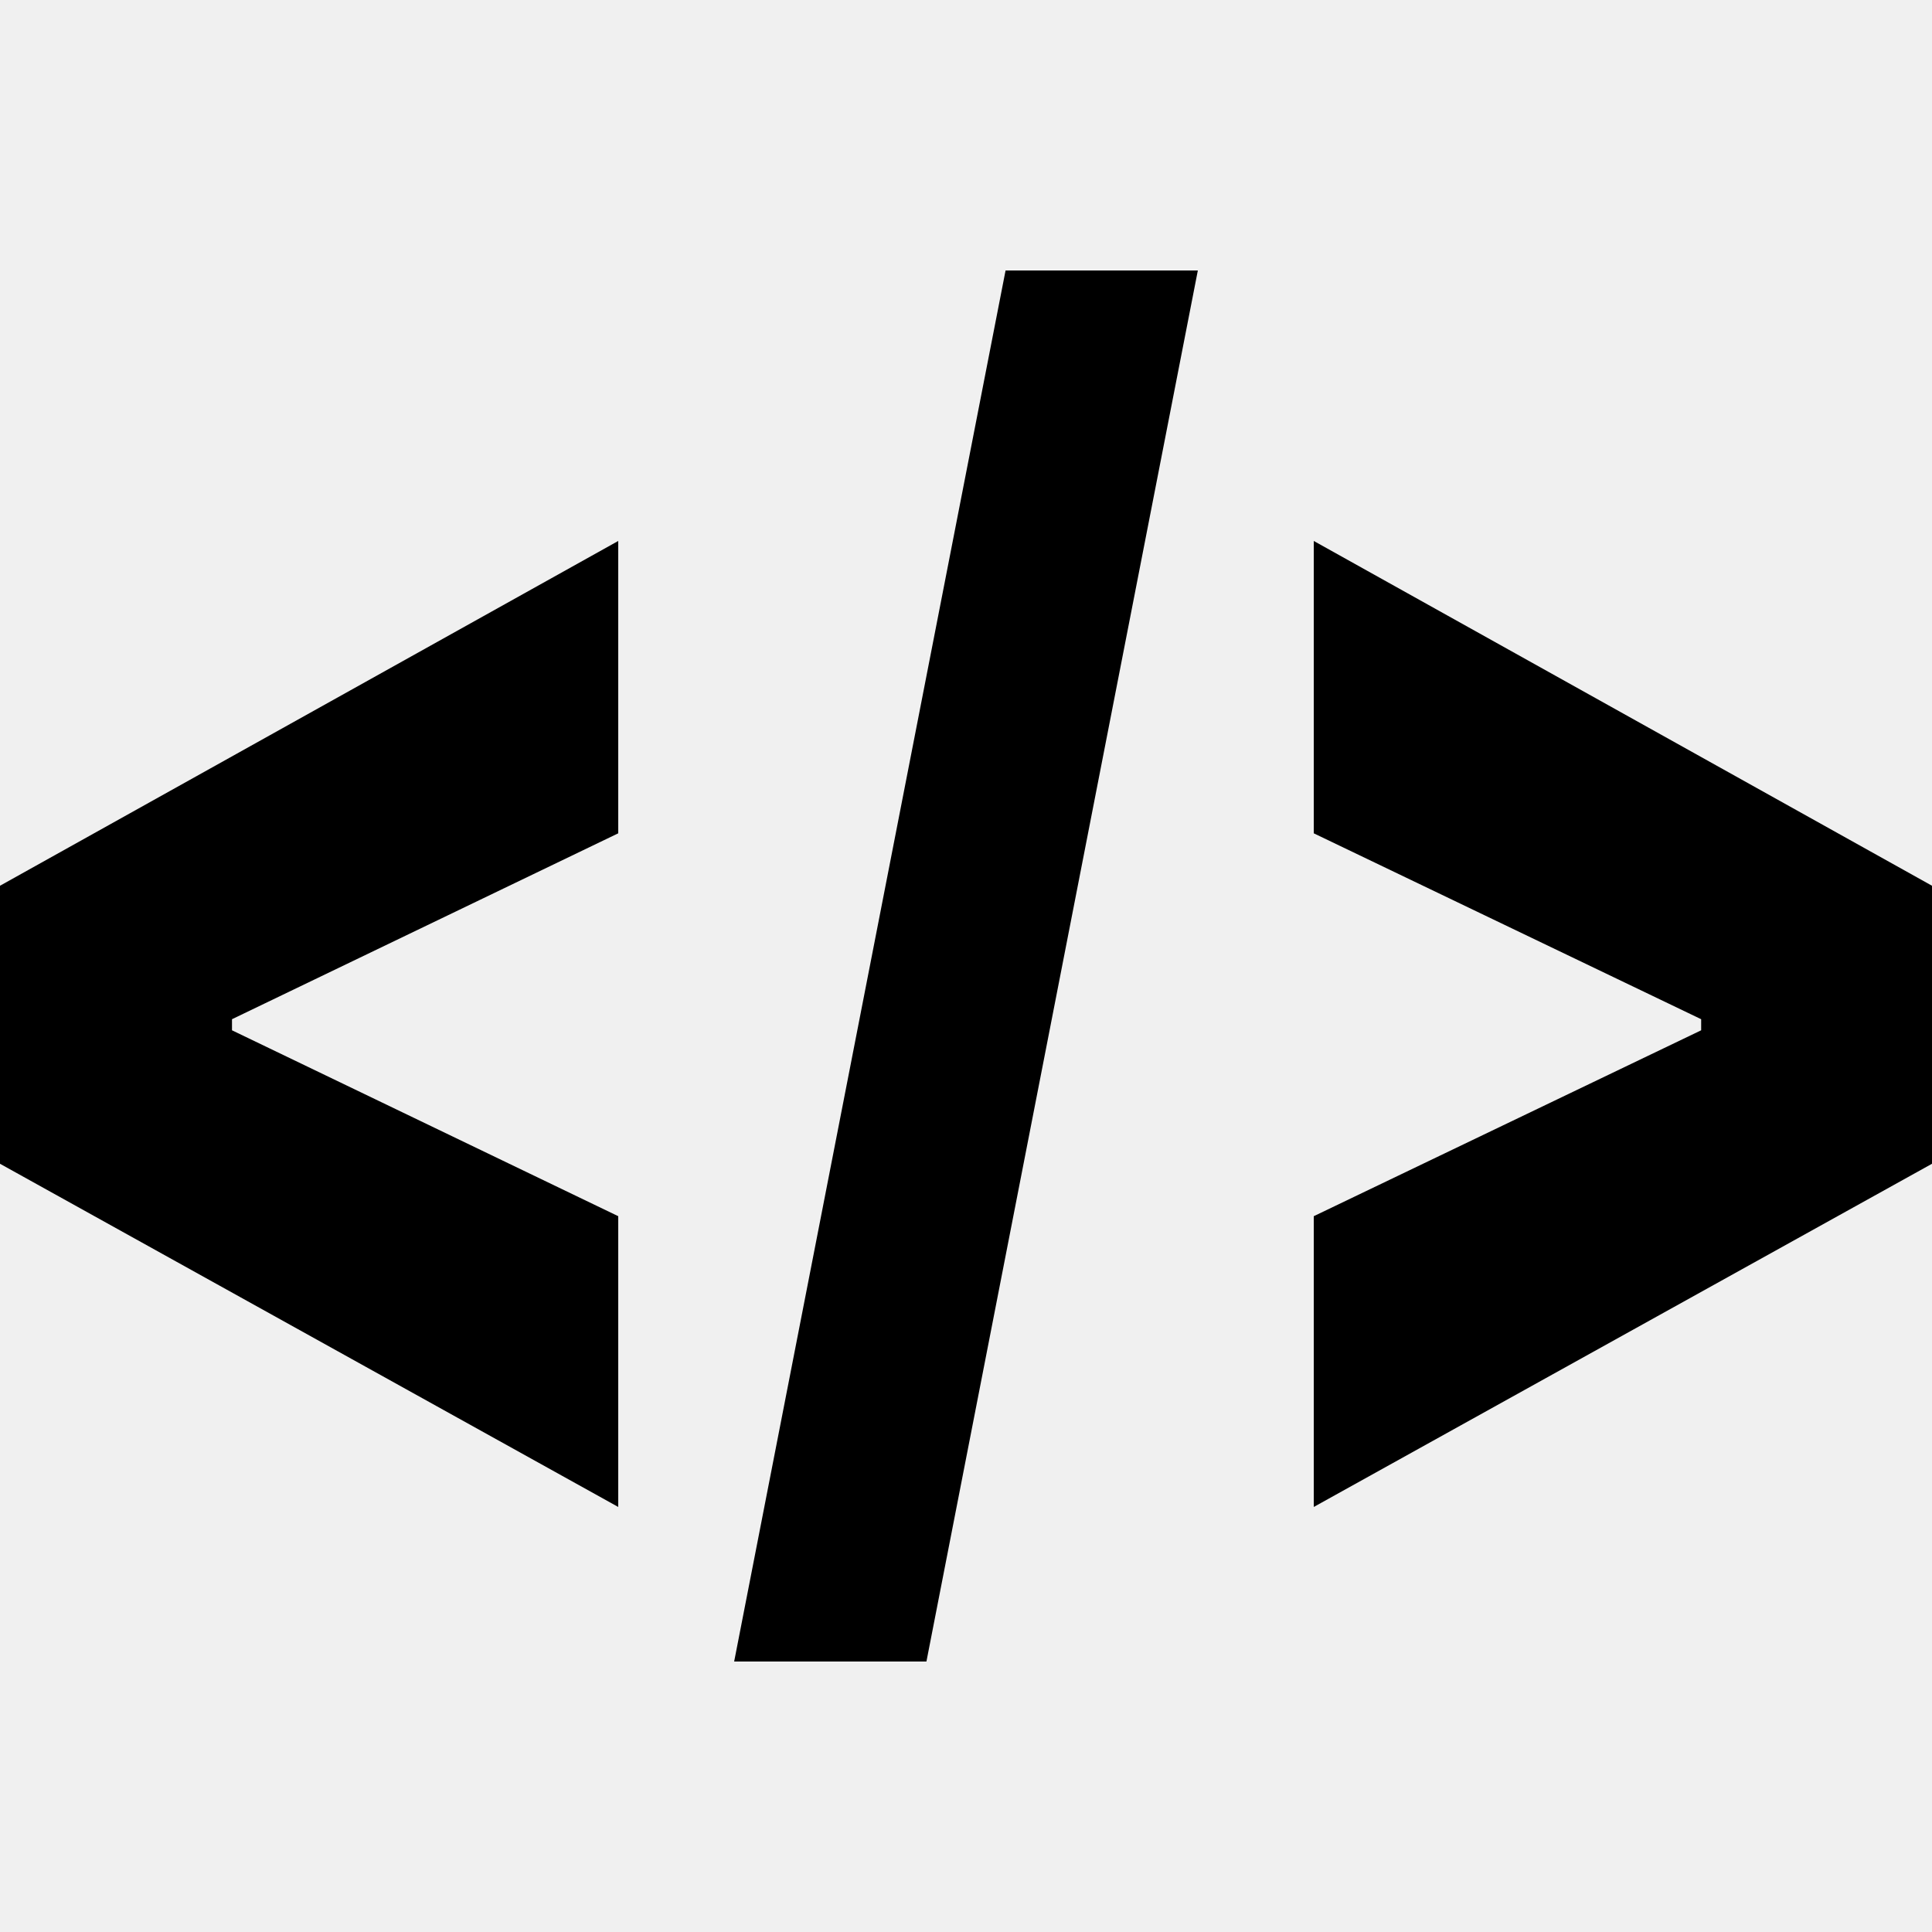
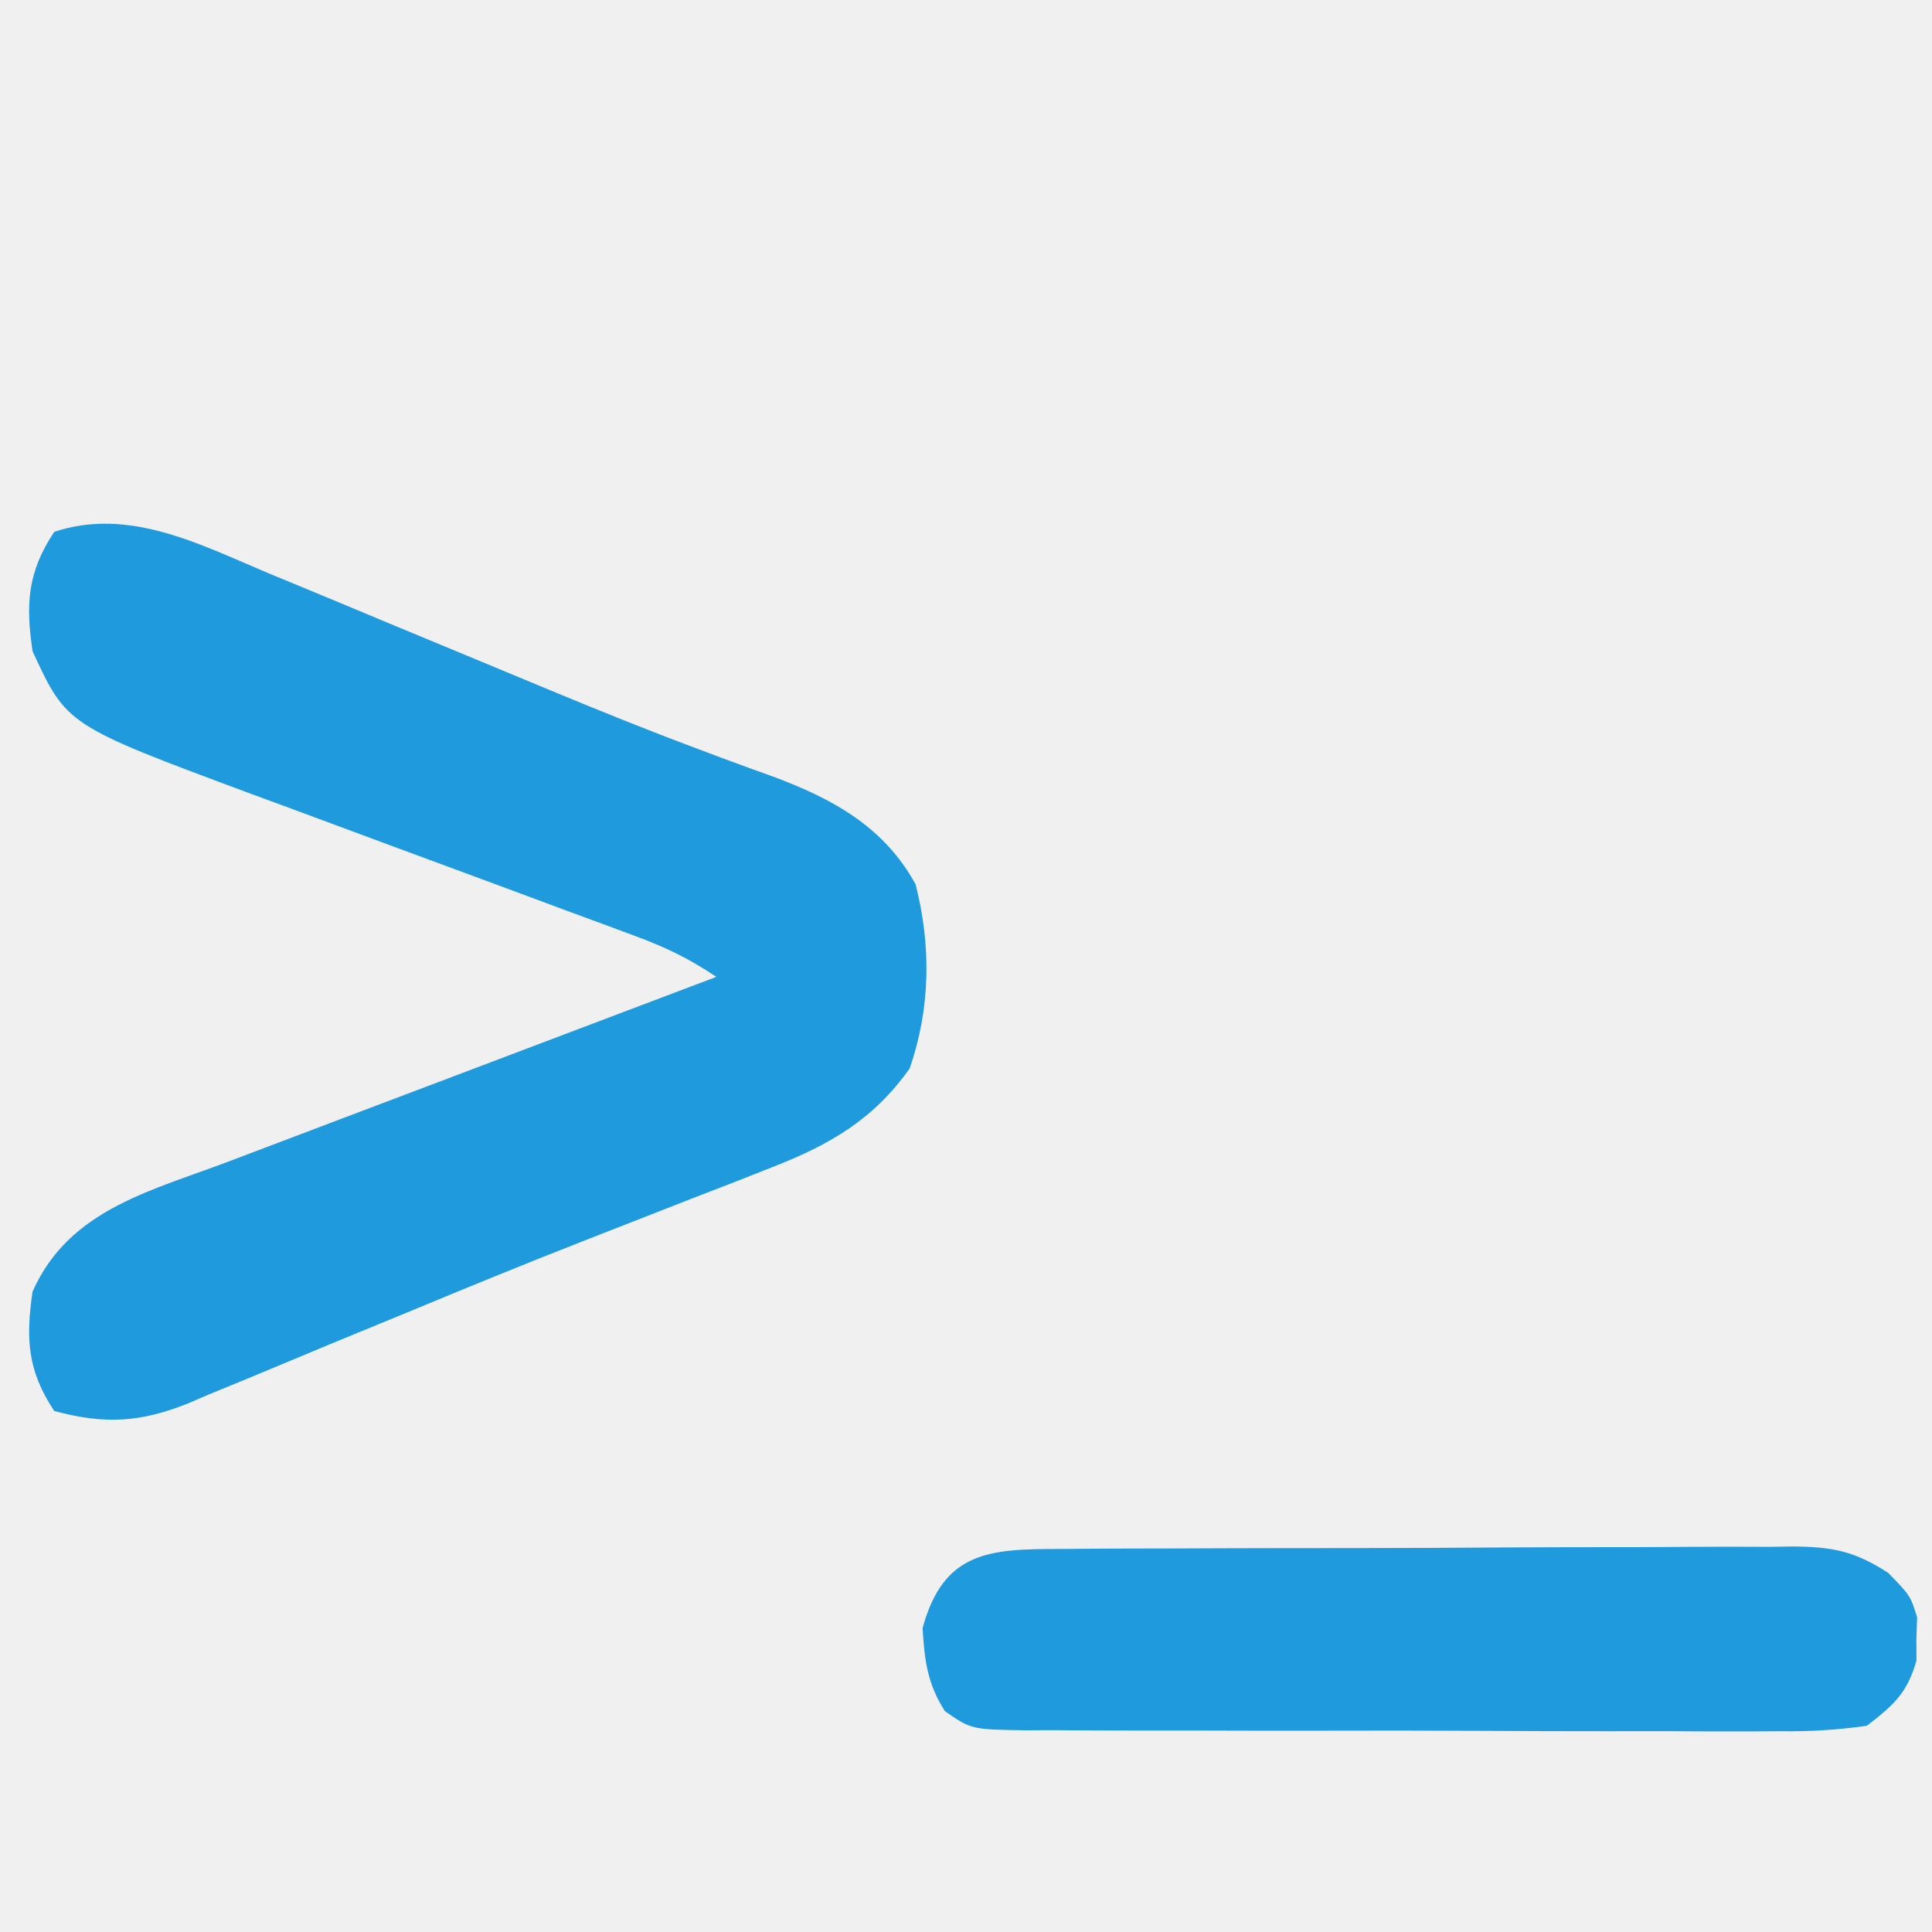
- <svg xmlns="http://www.w3.org/2000/svg" width="50px" height="50px" viewBox="0 0 50 50" version="1.1">
-   <g stroke="none" stroke-width="1" fill="none" fill-rule="evenodd">
-     <polygon fill="#000000" fill-rule="nonzero" points="0 30.118 0 22.923 16 14 16 21.566 6.004 26.377 6.004 26.664 16 31.475 16 39" />
-     <polygon fill="#000000" fill-rule="nonzero" points="31 7 23.976 43 19 43 26.024 7" />
-     <polygon fill="#000000" fill-rule="nonzero" points="50 30.118 34 39 34 31.475 44.026 26.664 44.026 26.377 34 21.566 34 14 50 22.923" />
-   </g>
-   <style>
-         polygon { fill: #000; }
-         @media (prefers-color-scheme: dark) {
-             polygon { fill: #FFF; }
-         }
-     </style>
+ <svg xmlns="http://www.w3.org/2000/svg" version="1.1" width="178" height="178">
+   <path d="M0 0 C1.386 0.572 1.386 0.572 2.8 1.156 C5.749 2.375 8.693 3.605 11.637 4.836 C14.532 6.039 17.428 7.24 20.324 8.439 C22.229 9.228 24.133 10.019 26.036 10.813 C30.515 12.673 35.001 14.486 39.544 16.183 C40.361 16.489 41.177 16.795 42.018 17.111 C43.525 17.671 45.036 18.222 46.551 18.76 C52.025 20.795 56.773 23.382 59.68 28.684 C61.131 34.376 61.052 40.103 59.137 45.648 C55.82 50.337 51.783 52.678 46.504 54.734 C44.766 55.42 44.766 55.42 42.992 56.12 C41.728 56.609 40.464 57.098 39.199 57.586 C37.203 58.365 35.208 59.146 33.213 59.928 C31.807 60.479 30.4 61.029 28.992 61.578 C23.568 63.701 18.184 65.91 12.805 68.145 C10.438 69.12 8.071 70.093 5.703 71.066 C4.167 71.701 2.632 72.342 1.1 72.988 C-1.057 73.896 -3.223 74.784 -5.391 75.668 C-6.025 75.941 -6.659 76.215 -7.313 76.496 C-11.78 78.285 -15.03 78.452 -19.676 77.211 C-22.16 73.484 -22.306 70.527 -21.676 66.211 C-18.254 58.474 -10.453 56.874 -3.064 54.013 C-0.997 53.227 1.071 52.444 3.141 51.664 C4.238 51.248 5.335 50.832 6.465 50.403 C9.938 49.087 13.412 47.774 16.887 46.461 C19.255 45.564 21.622 44.667 23.99 43.77 C29.767 41.581 35.545 39.395 41.324 37.211 C38.698 35.46 36.628 34.474 33.704 33.395 C32.769 33.048 31.834 32.7 30.871 32.343 C29.862 31.972 28.852 31.601 27.812 31.219 C25.671 30.423 23.53 29.628 21.389 28.832 C18.016 27.585 14.644 26.339 11.271 25.093 C8.012 23.889 4.756 22.679 1.5 21.469 C0.501 21.102 -0.498 20.735 -1.528 20.357 C-18.526 14.035 -18.526 14.035 -21.676 7.211 C-22.314 2.898 -22.158 -0.066 -19.676 -3.789 C-12.821 -6.074 -6.301 -2.656 0 0 Z " fill="#1F9ADD" transform="translate(24.67578,52.78906)" />
+   <path d="M0 0 C1.174 -0.01 1.174 -0.01 2.371 -0.02 C4.96 -0.039 7.55 -0.043 10.139 -0.045 C11.939 -0.052 13.739 -0.059 15.538 -0.066 C19.313 -0.078 23.087 -0.081 26.862 -0.08 C31.696 -0.08 36.53 -0.107 41.365 -0.142 C45.083 -0.164 48.801 -0.168 52.519 -0.167 C54.301 -0.169 56.083 -0.178 57.865 -0.194 C60.36 -0.213 62.853 -0.207 65.348 -0.195 C66.082 -0.207 66.817 -0.218 67.574 -0.229 C71.206 -0.185 73.177 0.21 76.261 2.196 C78.303 4.291 78.303 4.291 78.932 6.291 C78.899 7.281 78.899 7.281 78.866 8.291 C78.867 8.951 78.868 9.611 78.87 10.291 C78.022 13.284 76.766 14.387 74.303 16.291 C71.496 16.68 69.082 16.828 66.278 16.792 C65.472 16.798 64.667 16.803 63.837 16.809 C61.178 16.821 58.521 16.805 55.862 16.787 C54.014 16.787 52.166 16.788 50.318 16.791 C46.447 16.792 42.576 16.78 38.705 16.757 C33.739 16.729 28.774 16.731 23.808 16.744 C19.993 16.751 16.178 16.743 12.363 16.731 C10.532 16.726 8.701 16.726 6.869 16.73 C4.312 16.733 1.756 16.716 -0.801 16.695 C-1.56 16.699 -2.319 16.704 -3.101 16.708 C-8.198 16.636 -8.198 16.636 -10.64 14.945 C-12.26 12.409 -12.518 10.276 -12.697 7.291 C-10.769 0.22 -6.567 -0.008 0 0 Z " fill="#1F9ADD" transform="translate(97.69678,142.7095)" />
</svg>
